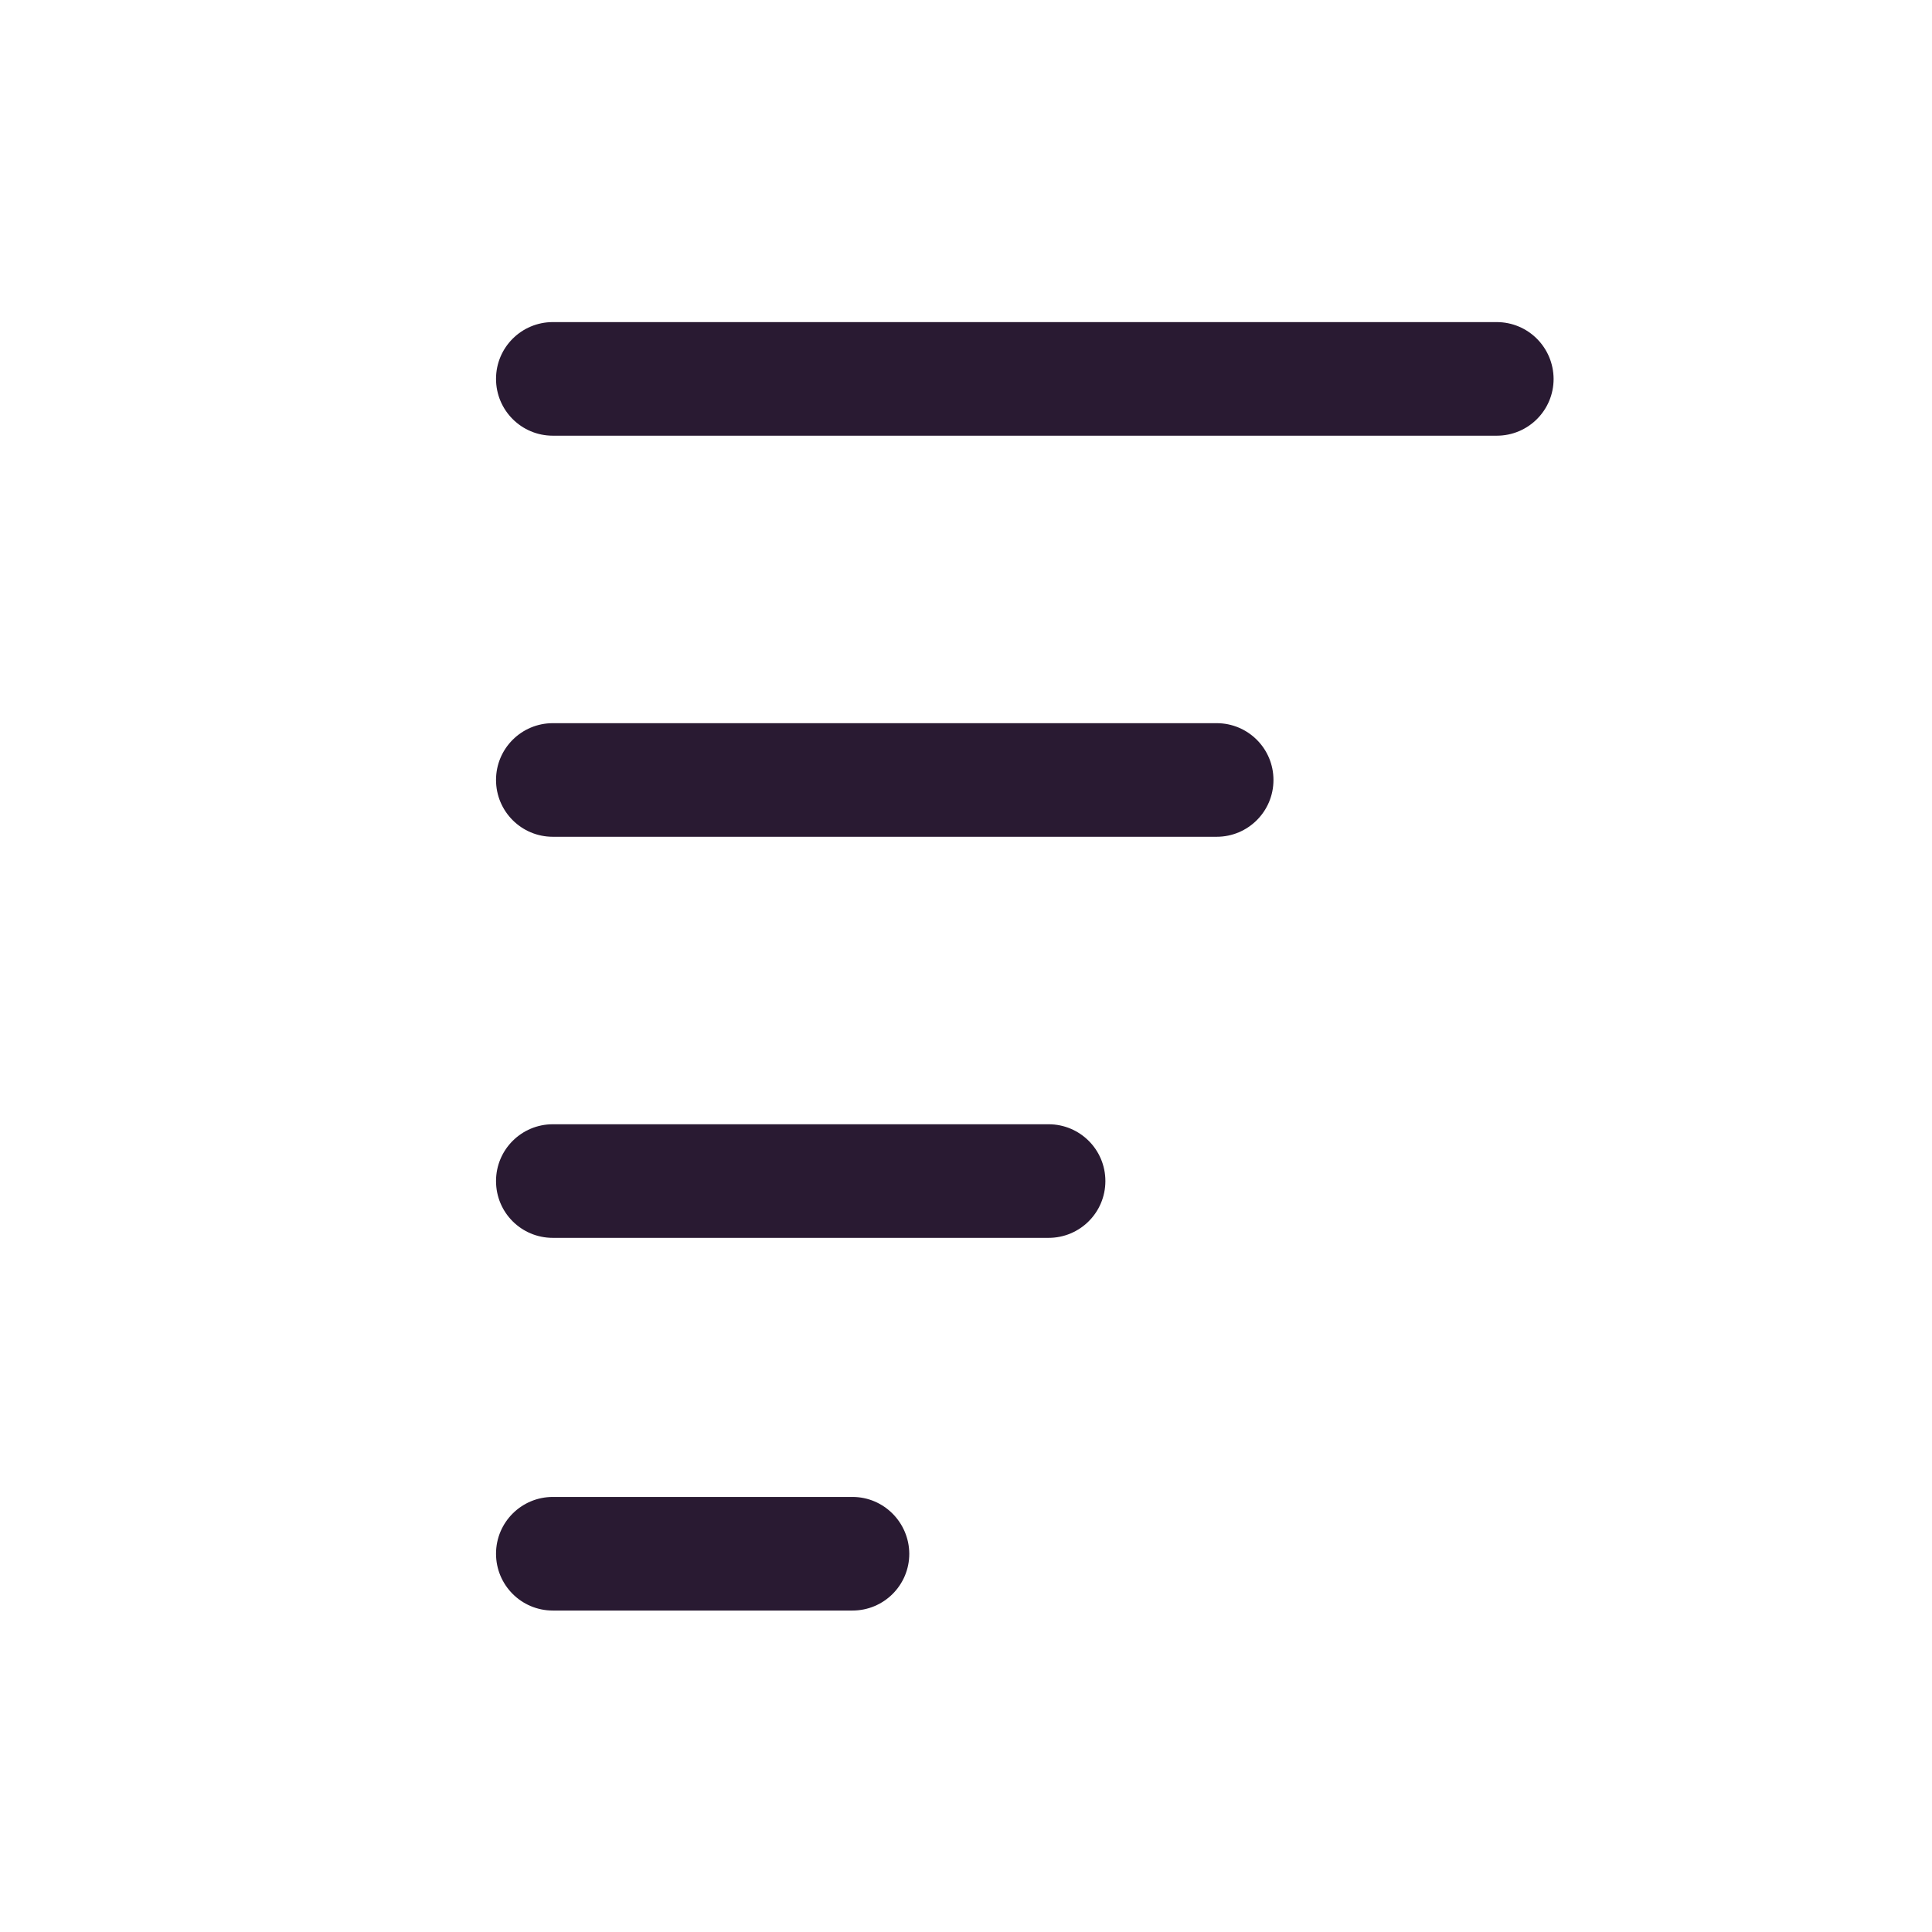
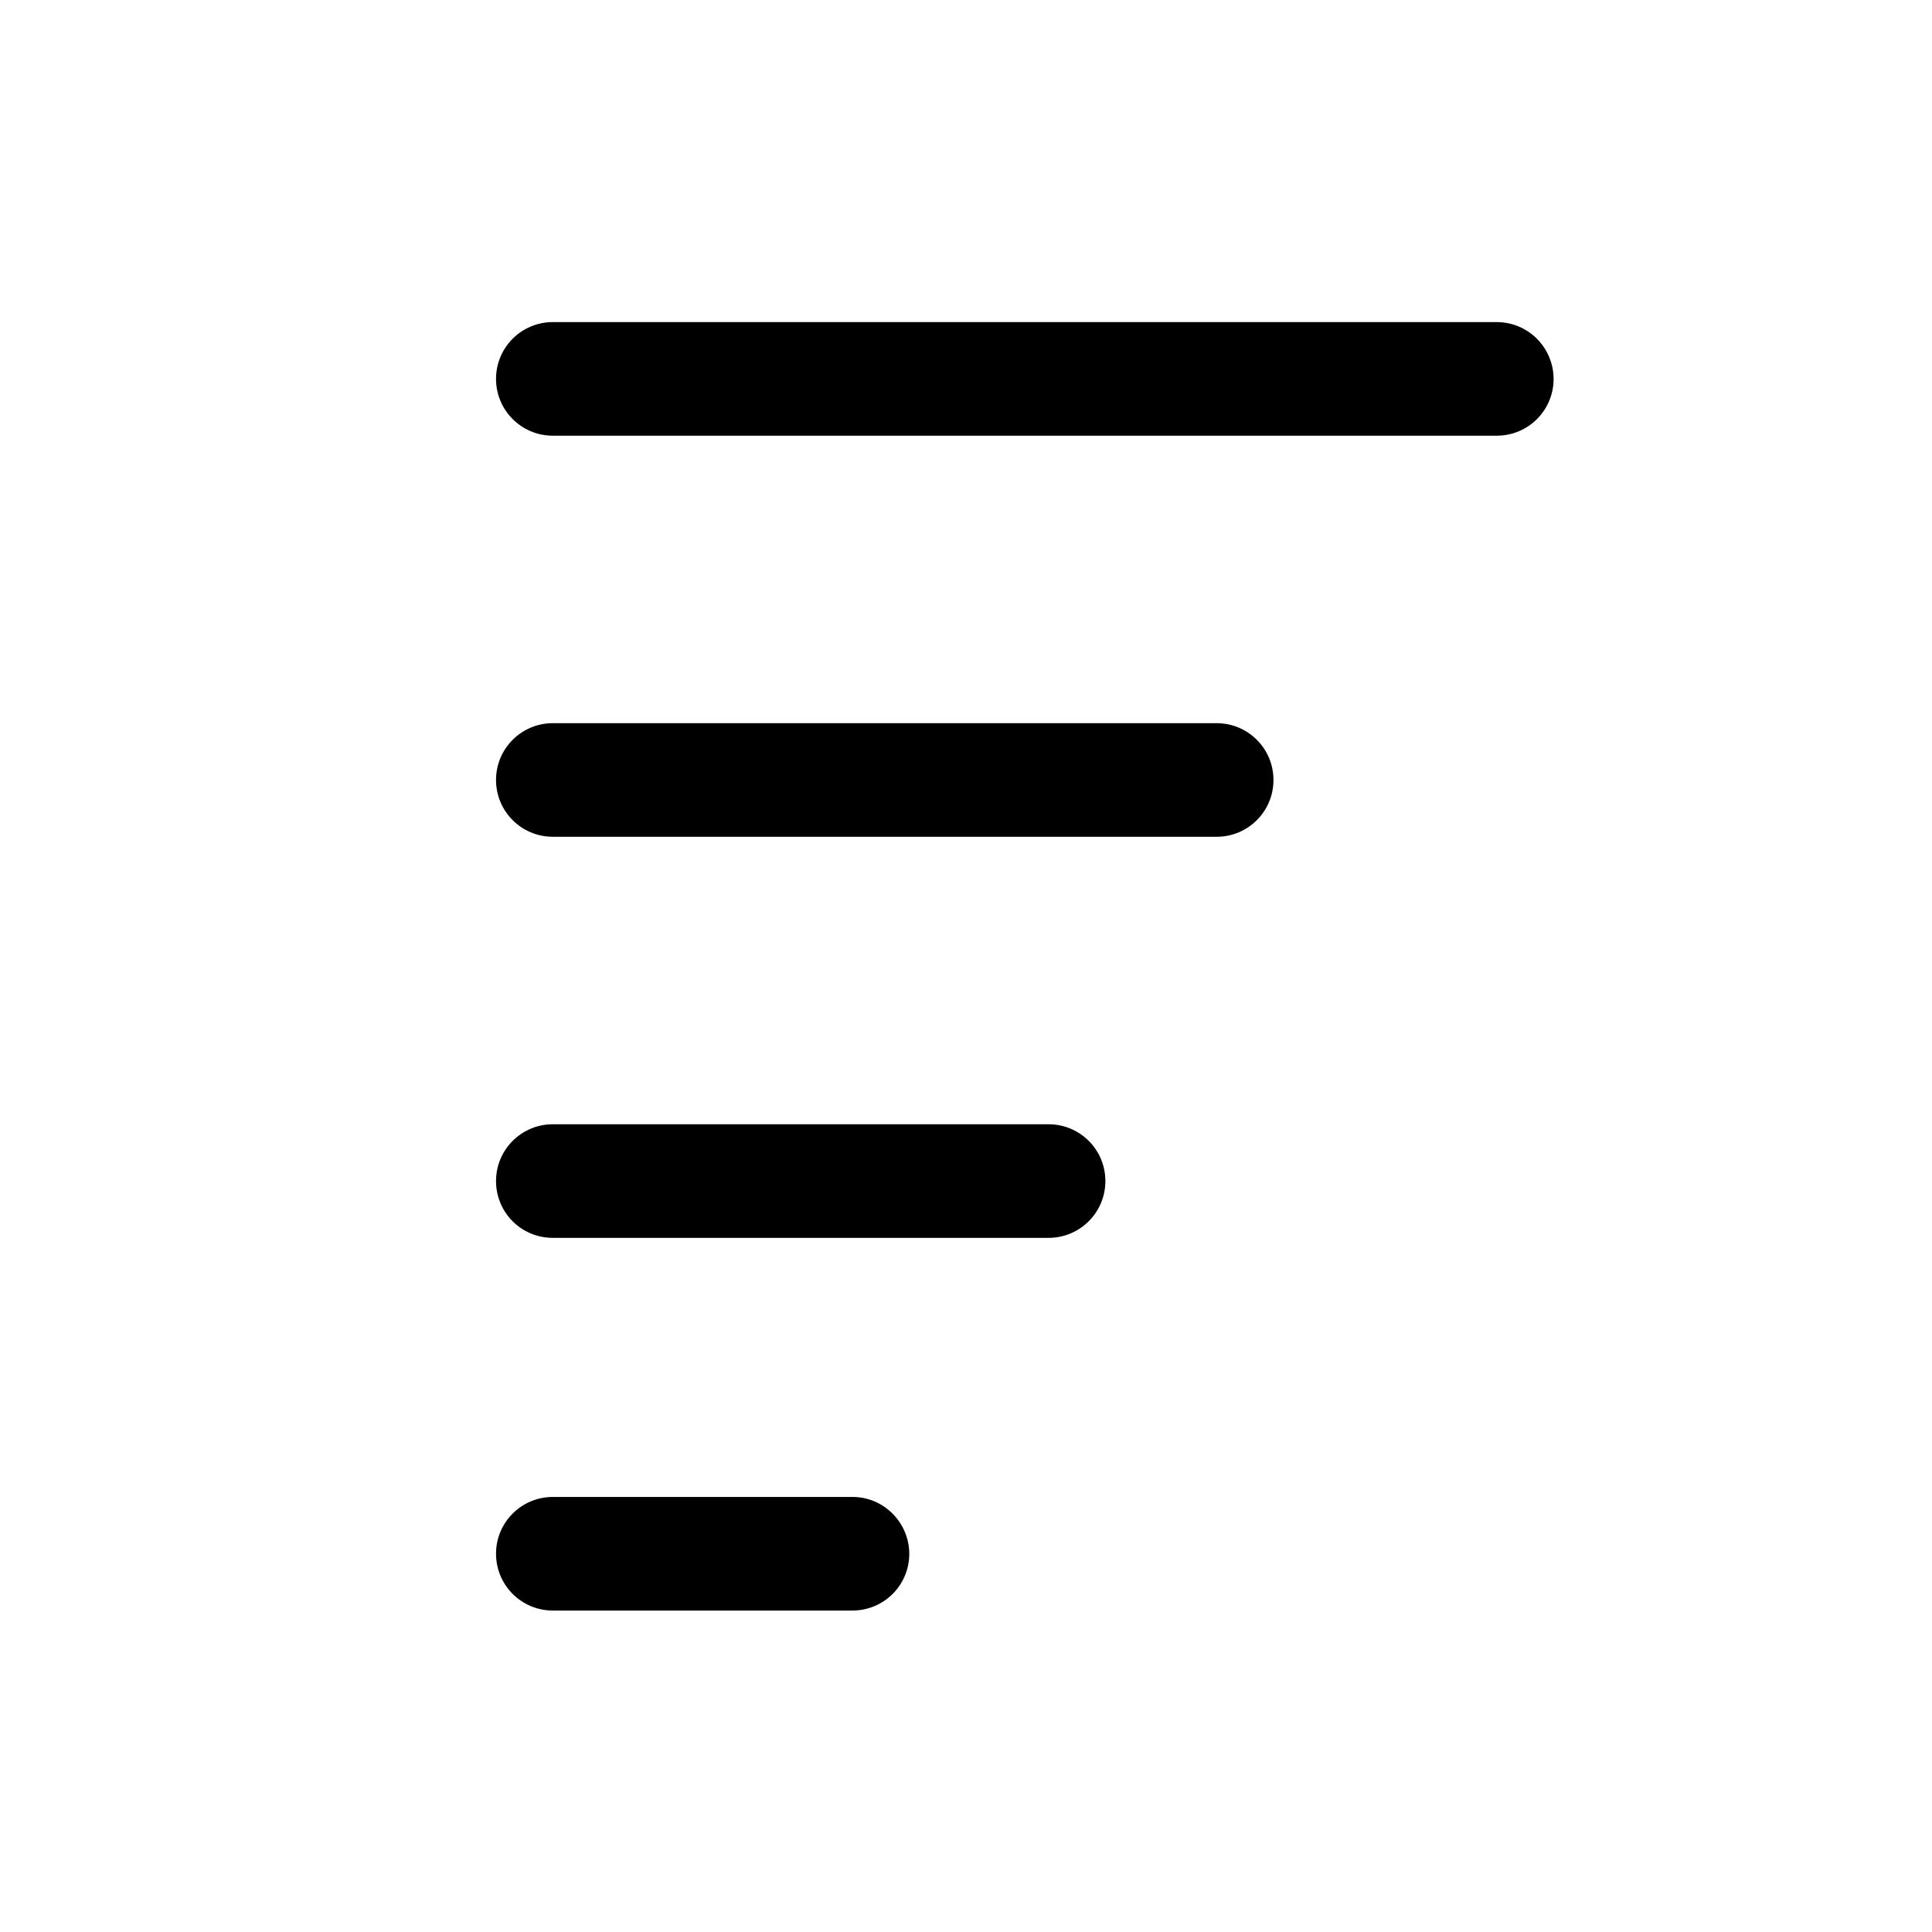
<svg xmlns="http://www.w3.org/2000/svg" version="1.1" x="0px" y="0px" viewBox="0 0 1000 1000" enable-background="new 0 0 1000 1000" xml:space="preserve" id="svg906">
  <defs id="defs910" />
  <g id="g904" style="fill:#1a1423;fill-opacity:1" transform="translate(-185.9582,-87.28653)">
-     <path d="M 815.7,461.6 H 472.1 c -16.2,0 -29.4,13.1 -29.4,29.4 0,16.2 13.1,29.4 29.4,29.4 h 343.6 c 16.2,0 29.4,-13.1 29.4,-29.4 0,-16.3 -13.2,-29.4 -29.4,-29.4 z" id="path894" style="fill:#291a32;fill-opacity:1" />
-     <path d="M 960.6,254 H 472.1 c -16.2,0 -29.4,13.1 -29.4,29.4 0,16.2 13.1,29.4 29.4,29.4 h 488.6 c 16.2,0 29.4,-13.1 29.4,-29.4 C 990,267.1 976.9,254 960.6,254 Z" id="path896" style="fill:#291a32;fill-opacity:1" />
-     <path d="M 728.7,669.2 H 472.1 c -16.2,0 -29.4,13.1 -29.4,29.4 0,16.3 13.1,29.4 29.4,29.4 h 256.6 c 16.2,0 29.4,-13.1 29.4,-29.4 0,-16.3 -13.2,-29.4 -29.4,-29.4 z" id="path898" style="fill:#291a32;fill-opacity:1" />
-     <path d="M 627.2,862.1 H 472.1 c -16.2,0 -29.4,13.1 -29.4,29.4 0,16.2 13.1,29.4 29.4,29.4 h 155.1 c 16.2,0 29.4,-13.1 29.4,-29.4 -0.1,-16.2 -13.2,-29.4 -29.4,-29.4 z" id="path900" style="fill:#291a32;fill-opacity:1" />
+     <path d="M 815.7,461.6 H 472.1 c -16.2,0 -29.4,13.1 -29.4,29.4 0,16.2 13.1,29.4 29.4,29.4 h 343.6 c 16.2,0 29.4,-13.1 29.4,-29.4 0,-16.3 -13.2,-29.4 -29.4,-29.4 z" id="path894" style="fill:#000000;fill-opacity:1" />
+     <path d="M 960.6,254 H 472.1 c -16.2,0 -29.4,13.1 -29.4,29.4 0,16.2 13.1,29.4 29.4,29.4 h 488.6 c 16.2,0 29.4,-13.1 29.4,-29.4 C 990,267.1 976.9,254 960.6,254 Z" id="path896" style="fill:#000000;fill-opacity:1" />
+     <path d="M 728.7,669.2 H 472.1 c -16.2,0 -29.4,13.1 -29.4,29.4 0,16.3 13.1,29.4 29.4,29.4 h 256.6 c 16.2,0 29.4,-13.1 29.4,-29.4 0,-16.3 -13.2,-29.4 -29.4,-29.4 z" id="path898" style="fill:#000000;fill-opacity:1" />
+     <path d="M 627.2,862.1 H 472.1 c -16.2,0 -29.4,13.1 -29.4,29.4 0,16.2 13.1,29.4 29.4,29.4 h 155.1 c 16.2,0 29.4,-13.1 29.4,-29.4 -0.1,-16.2 -13.2,-29.4 -29.4,-29.4 z" id="path900" style="fill:#000000;fill-opacity:1" />
  </g>
</svg>
